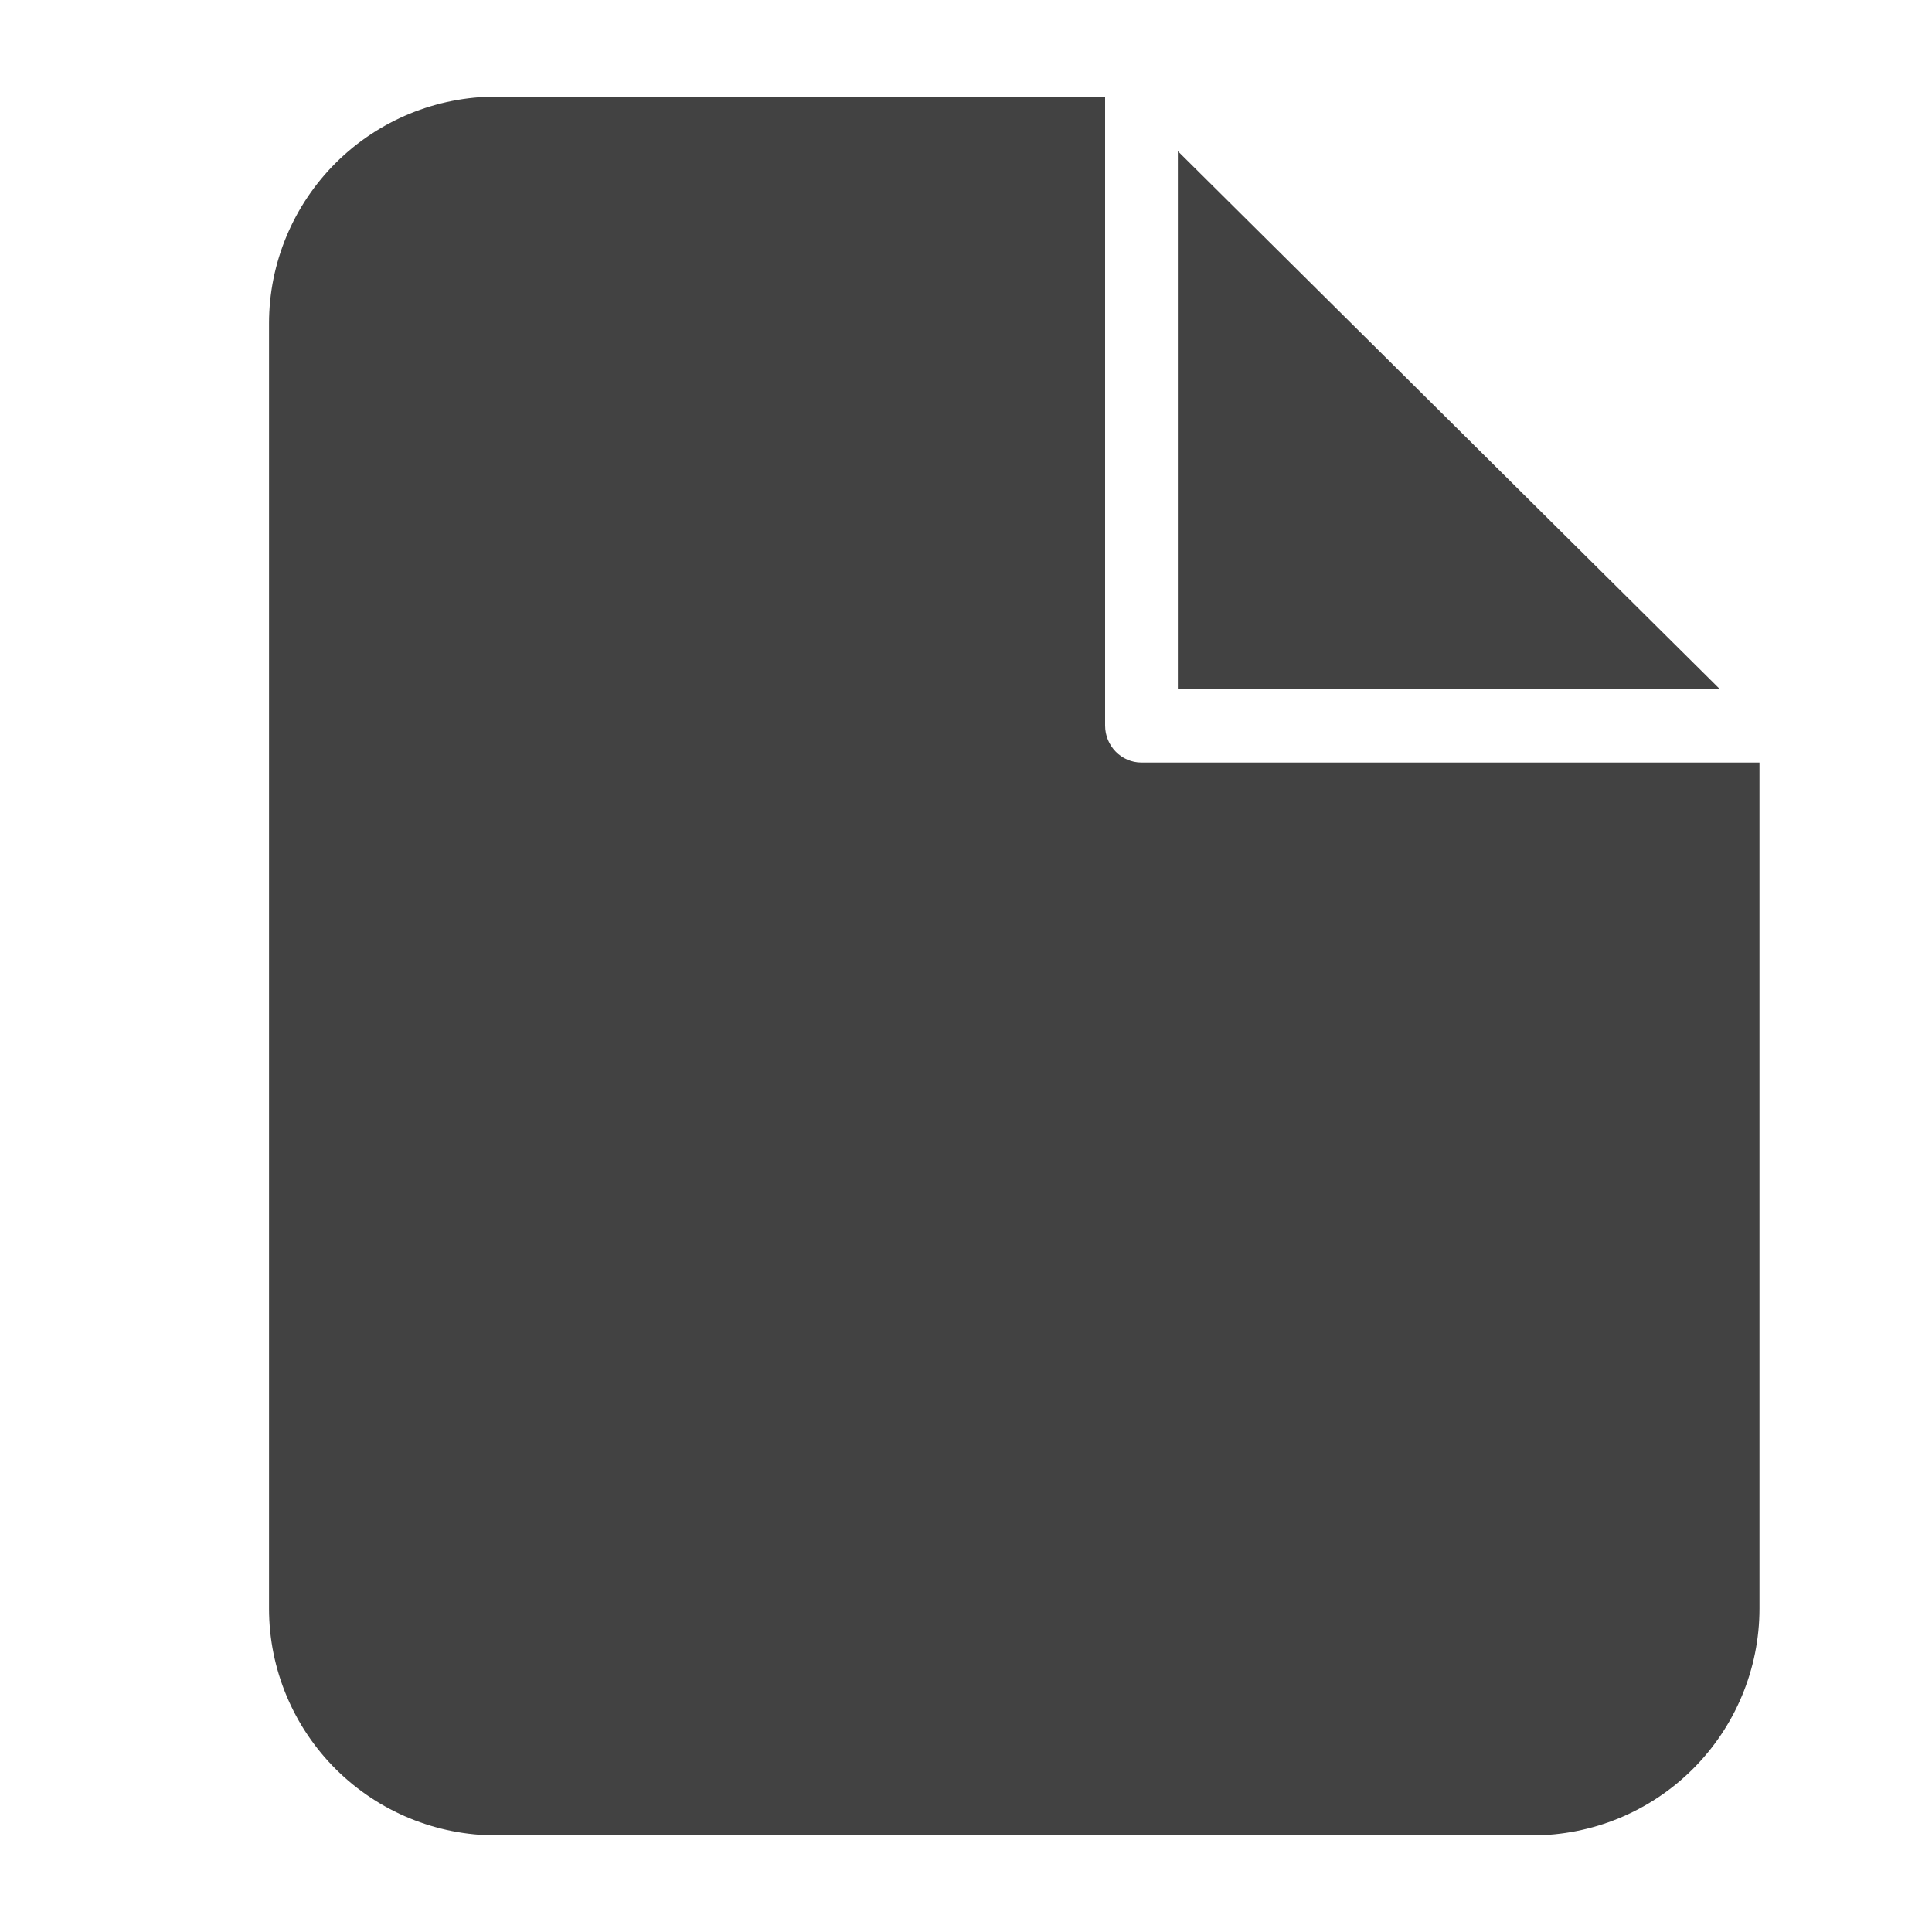
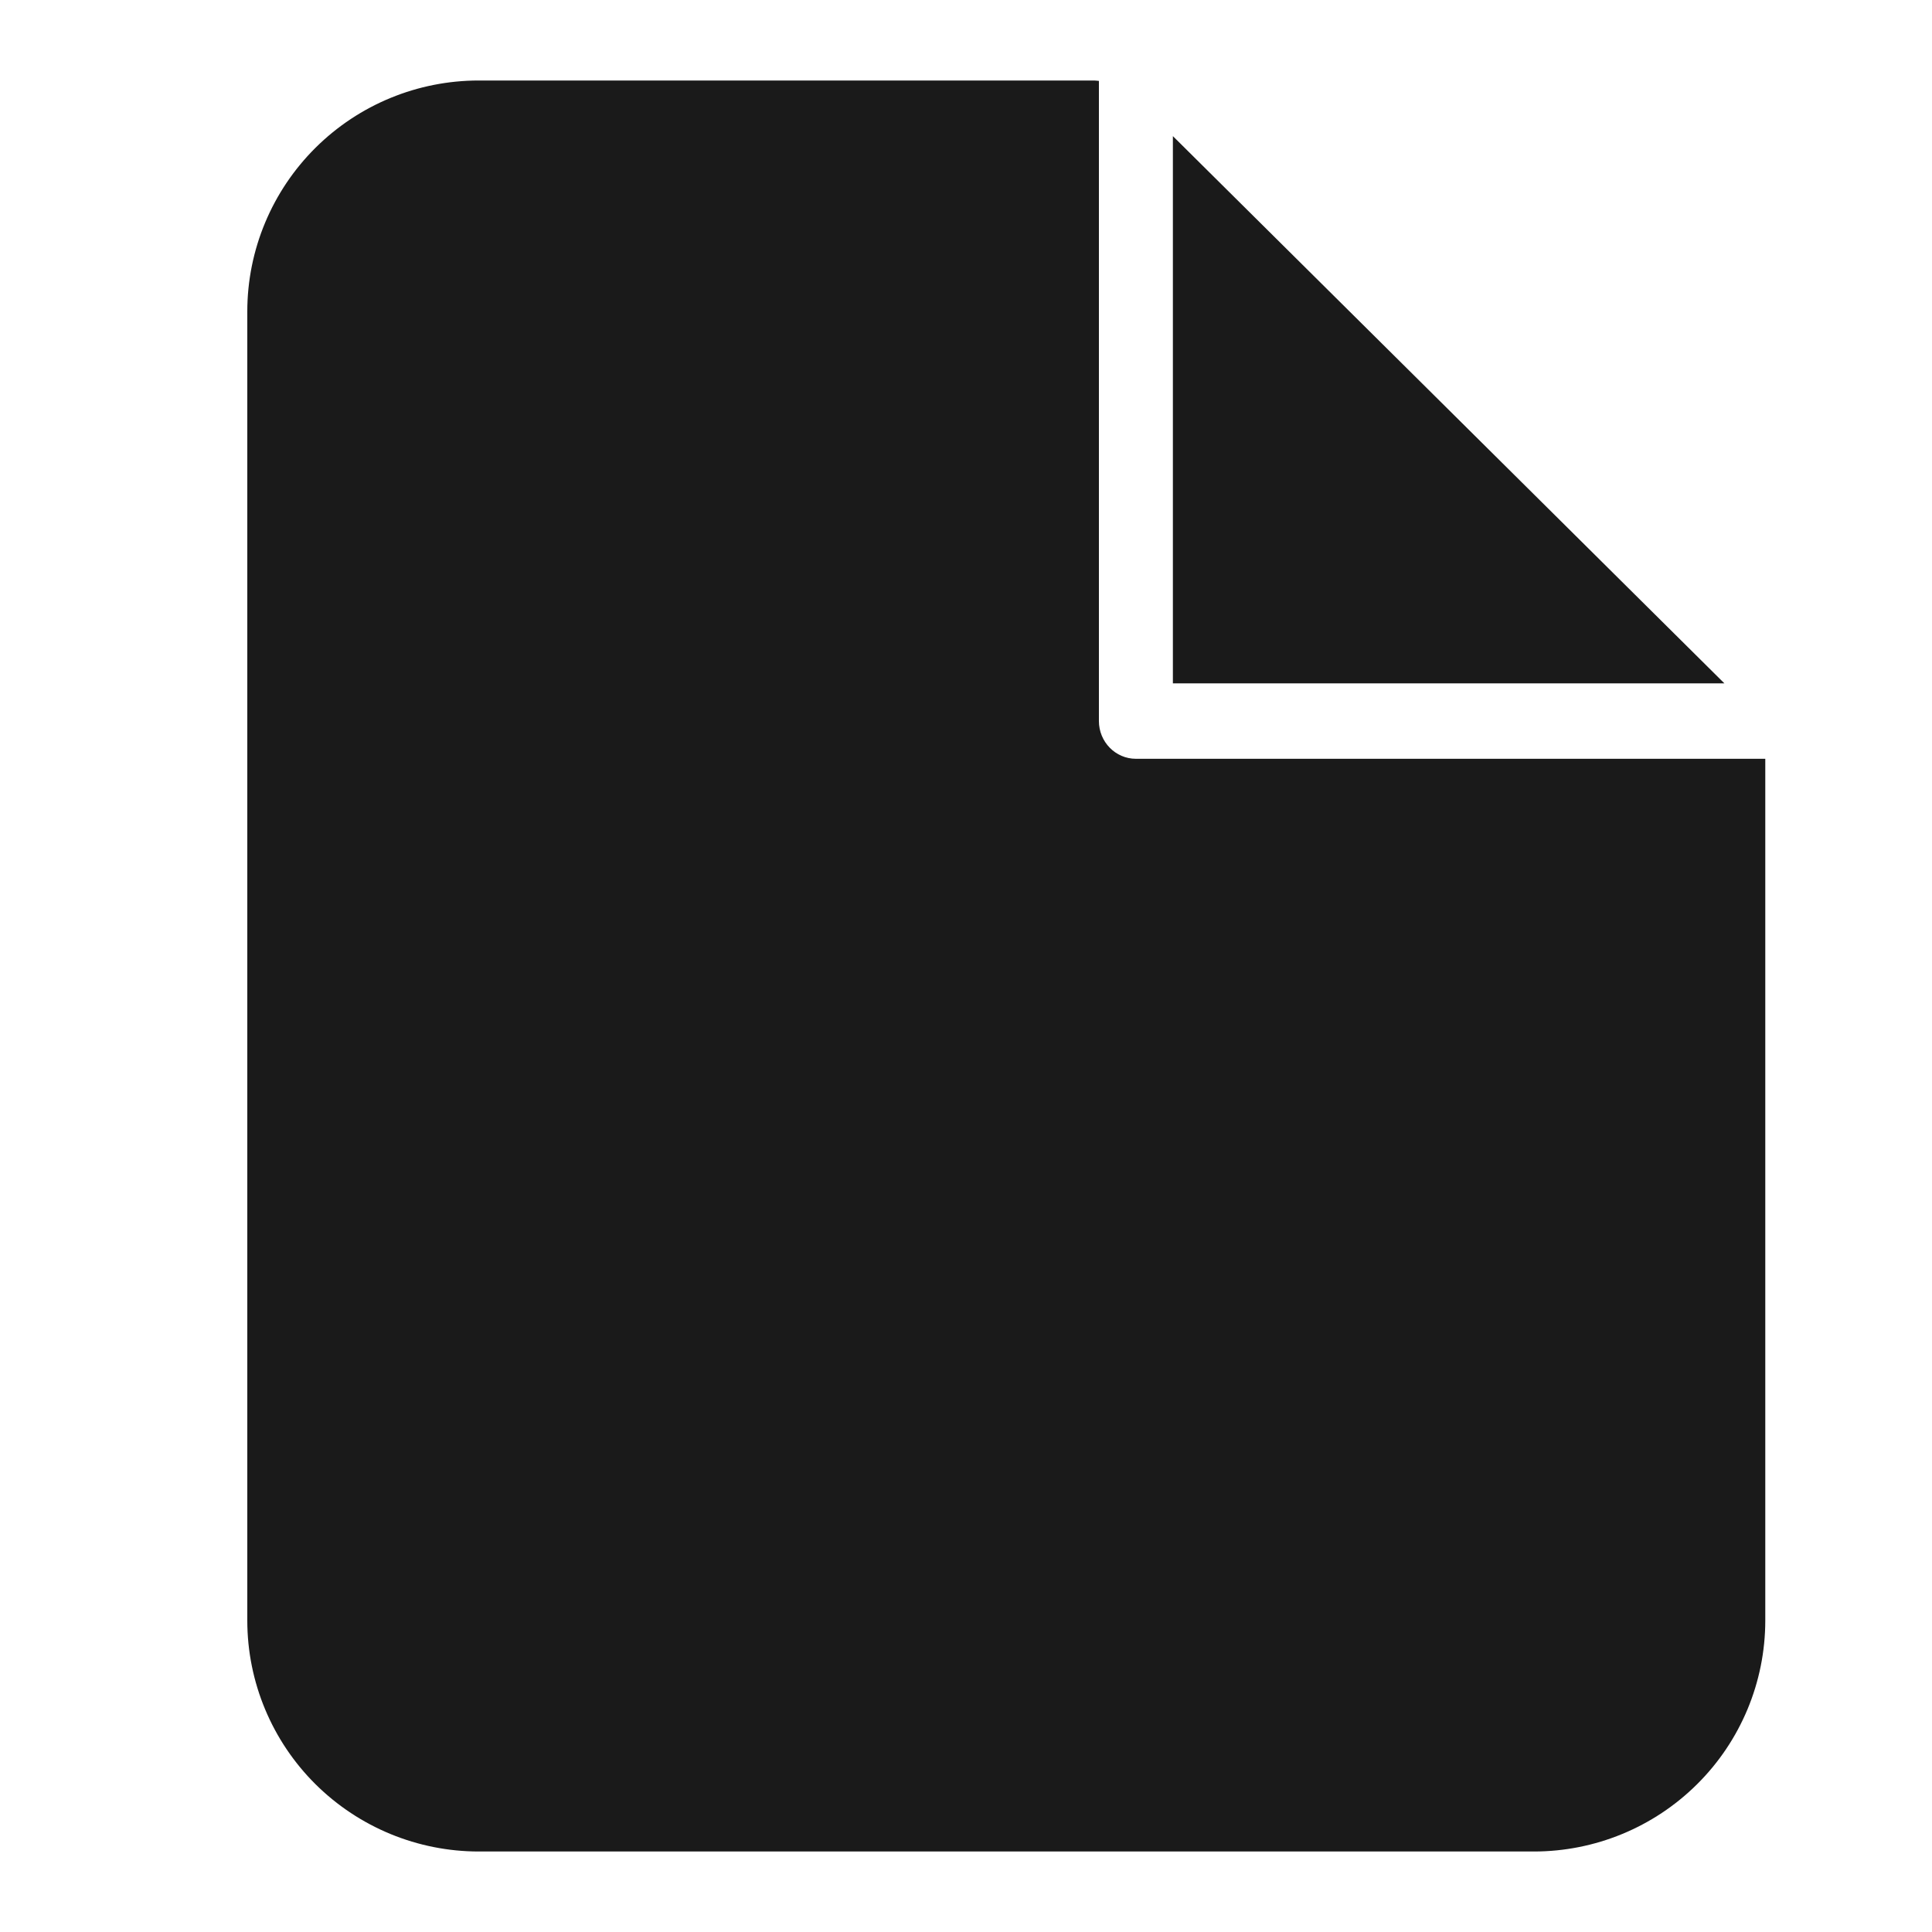
- <svg xmlns="http://www.w3.org/2000/svg" width="20" height="20" viewBox="0 0 20 20" fill="none">
-   <path d="M11.44 1.004V7.511C11.44 7.722 11.609 7.894 11.816 7.894H18.214V16.652C18.214 17.279 17.962 17.878 17.52 18.317C17.078 18.756 16.481 19 15.862 19H5.137C4.518 19 3.921 18.756 3.479 18.317C3.037 17.878 2.785 17.279 2.785 16.652V3.348C2.785 2.721 3.037 2.122 3.479 1.683C3.921 1.244 4.518 1 5.137 1H11.393C11.409 1 11.425 1.003 11.44 1.004Z" fill="#424242" />
-   <path d="M17.798 7.128H12.193V1.565L17.798 7.128Z" fill="#424242" />
+ <svg xmlns="http://www.w3.org/2000/svg" width="24" height="24" viewBox="0 0 24 24" fill="none">
+   <path d="M13.651 1.005V8.957C13.651 9.216 13.857 9.426 14.111 9.426H21.929V20.13C21.929 20.897 21.622 21.629 21.081 22.165C20.541 22.701 19.812 23 19.055 23H5.947C5.19 23 4.461 22.701 3.92 22.165C3.38 21.629 3.072 20.897 3.072 20.13V3.87C3.072 3.103 3.38 2.371 3.92 1.835C4.461 1.298 5.19 1 5.947 1H13.593C13.613 1 13.632 1.004 13.651 1.005Z" fill="#1A1A1A" />
+   <path d="M21.421 8.489H14.57V1.691L21.421 8.489Z" fill="#1A1A1A" />
</svg>
